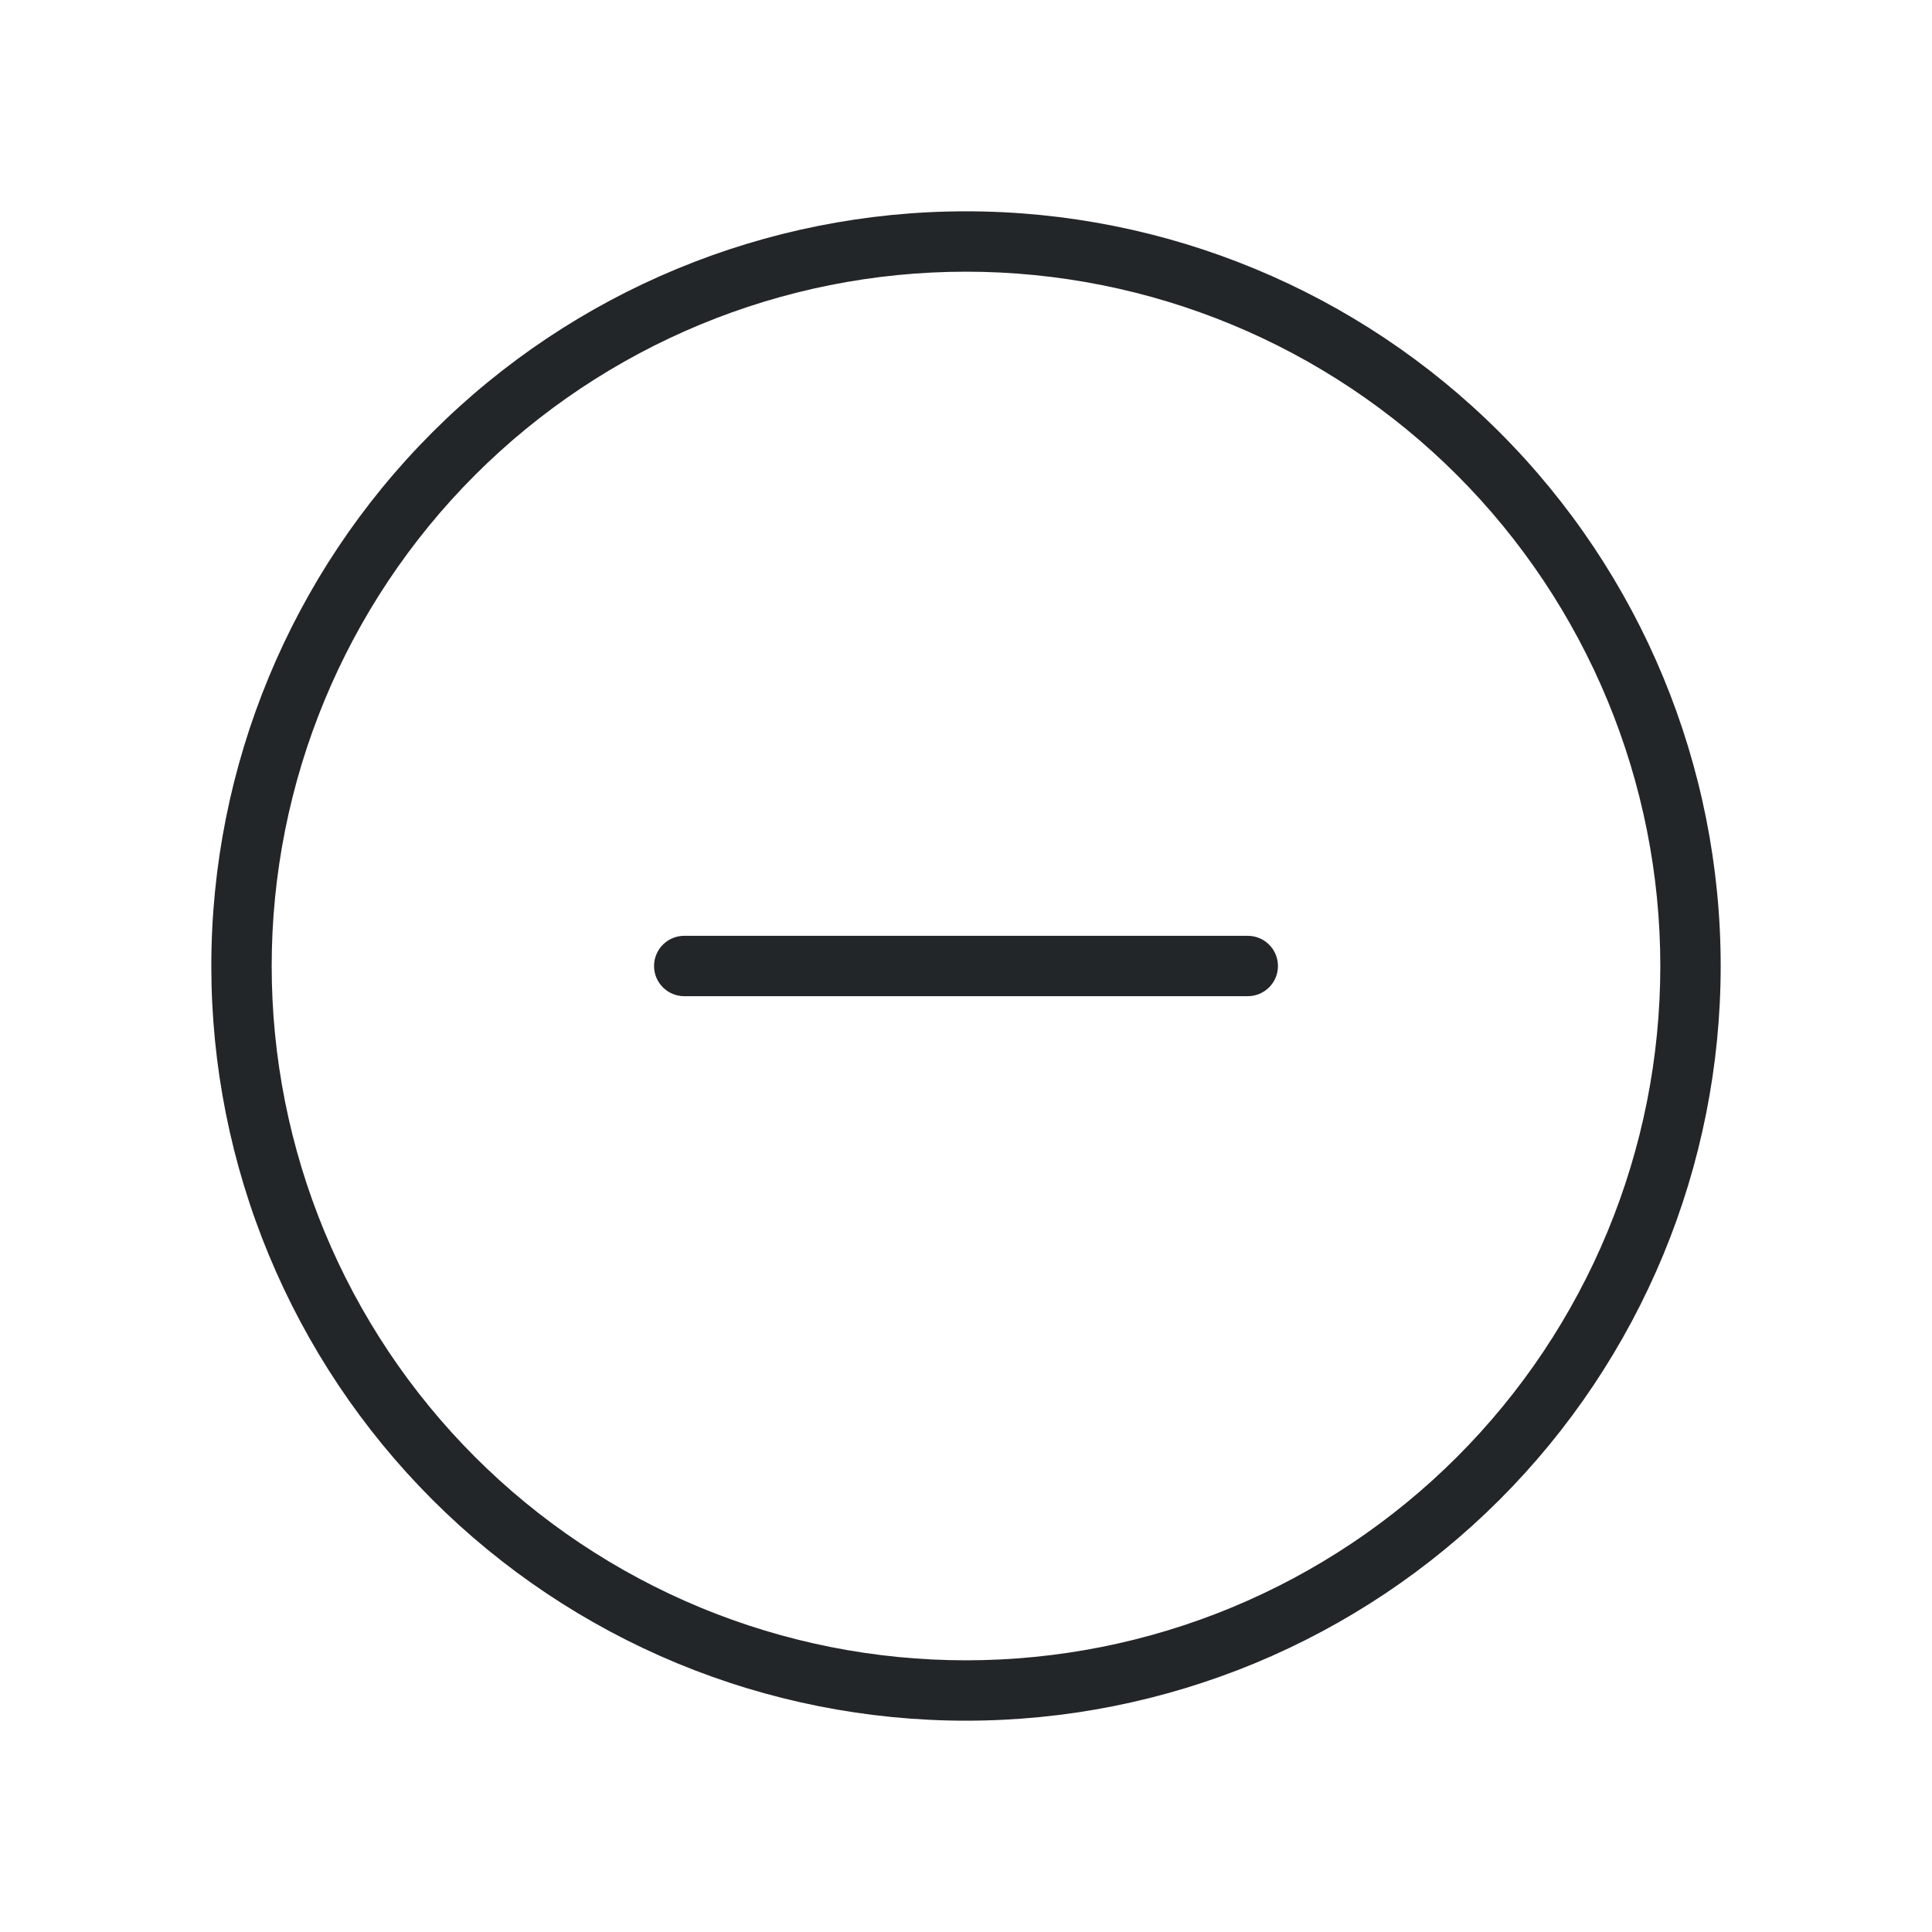
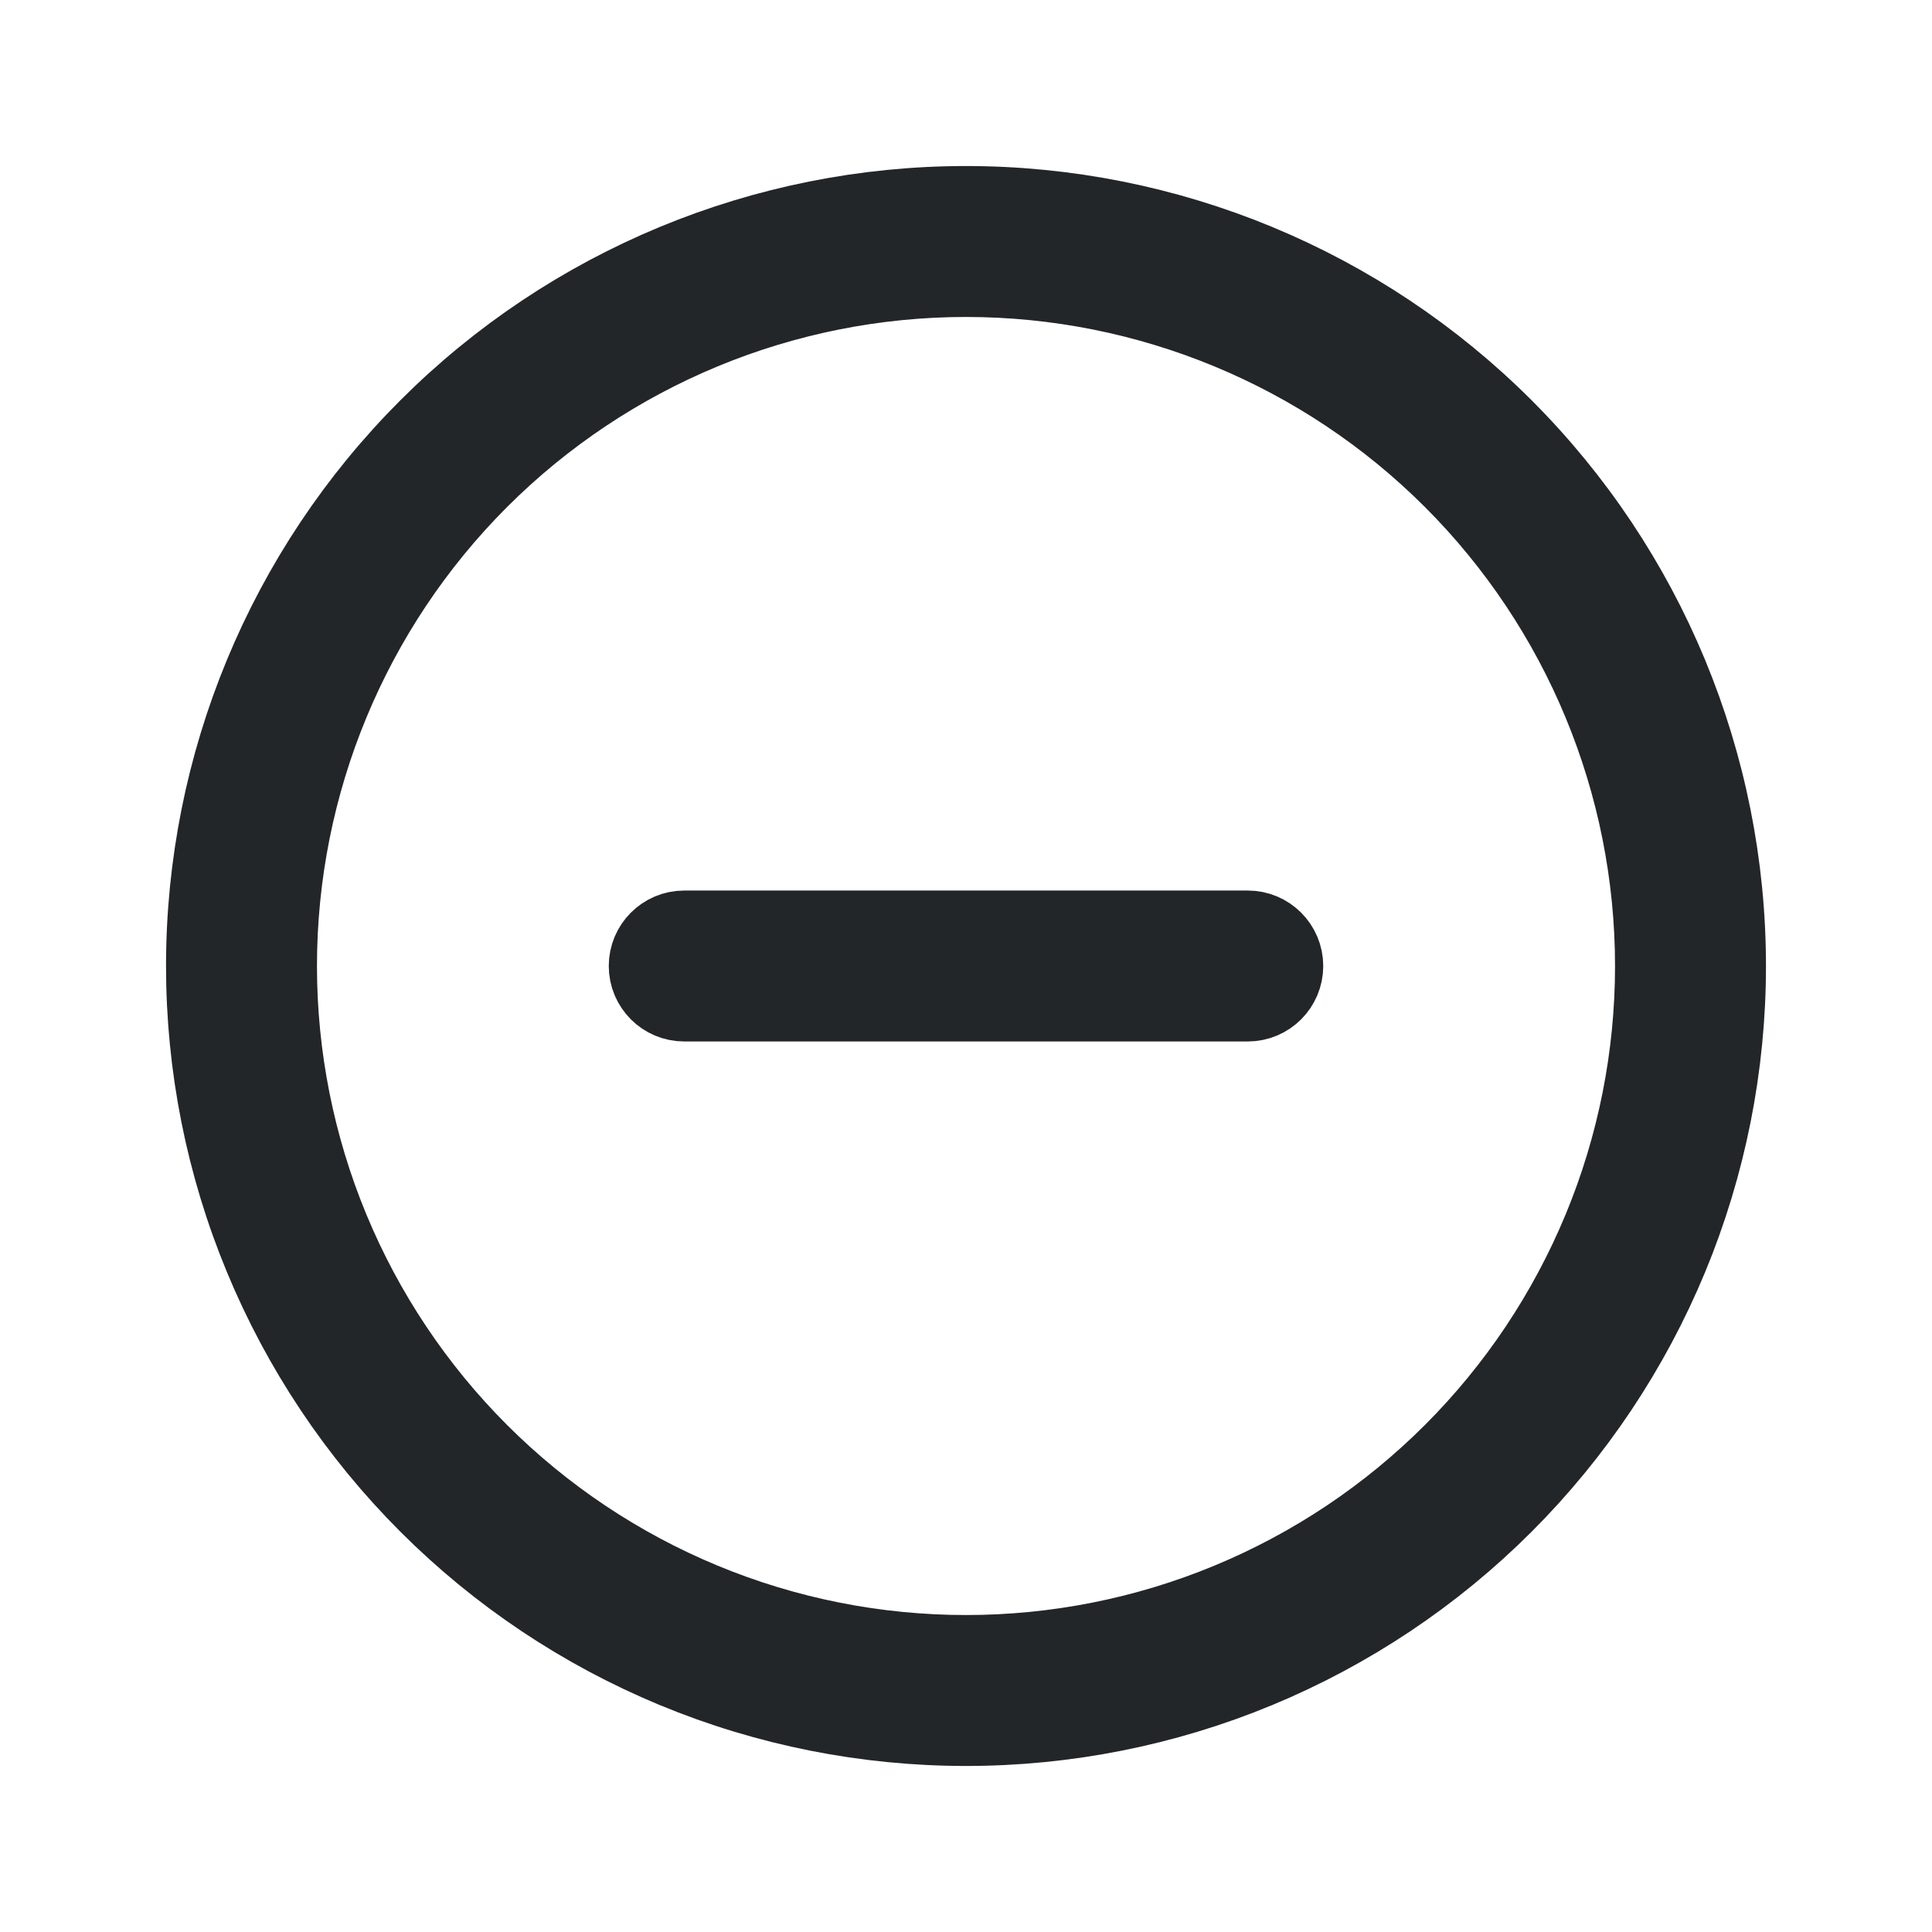
<svg xmlns="http://www.w3.org/2000/svg" width="32" height="32" viewBox="0 0 32 32" fill="none">
-   <path fill-rule="evenodd" clip-rule="evenodd" d="M16 4.5C12.95 4.5 10.025 5.712 7.868 7.868C5.712 10.025 4.5 12.95 4.5 16C4.5 17.51 4.797 19.006 5.375 20.401C5.953 21.796 6.8 23.064 7.868 24.132C8.936 25.2 10.204 26.047 11.599 26.625C12.994 27.203 14.49 27.5 16 27.5C17.51 27.5 19.006 27.203 20.401 26.625C21.796 26.047 23.064 25.2 24.132 24.132C25.2 23.064 26.047 21.796 26.625 20.401C27.203 19.006 27.5 17.51 27.5 16C27.5 12.95 26.288 10.025 24.132 7.868C21.975 5.712 19.05 4.5 16 4.5ZM7.161 7.161C9.505 4.817 12.685 3.5 16 3.5C19.315 3.5 22.495 4.817 24.839 7.161C27.183 9.505 28.5 12.685 28.5 16C28.5 17.642 28.177 19.267 27.549 20.784C26.92 22.3 26 23.678 24.839 24.839C23.678 26 22.3 26.92 20.784 27.549C19.267 28.177 17.642 28.5 16 28.5C14.358 28.5 12.733 28.177 11.216 27.549C9.7 26.92 8.322 26 7.161 24.839C6 23.678 5.08 22.3 4.452 20.784C3.823 19.267 3.5 17.642 3.5 16C3.5 12.685 4.817 9.505 7.161 7.161ZM10.833 16C10.833 15.724 11.057 15.5 11.333 15.5H20.667C20.943 15.5 21.167 15.724 21.167 16C21.167 16.276 20.943 16.5 20.667 16.5H11.333C11.057 16.5 10.833 16.276 10.833 16Z" fill="#232629" />
+   <path fill-rule="evenodd" clip-rule="evenodd" d="M16 4.5C12.95 4.5 10.025 5.712 7.868 7.868C5.712 10.025 4.5 12.95 4.5 16C4.5 17.51 4.797 19.006 5.375 20.401C5.953 21.796 6.8 23.064 7.868 24.132C8.936 25.2 10.204 26.047 11.599 26.625C12.994 27.203 14.49 27.5 16 27.5C17.51 27.5 19.006 27.203 20.401 26.625C21.796 26.047 23.064 25.2 24.132 24.132C25.2 23.064 26.047 21.796 26.625 20.401C27.203 19.006 27.5 17.51 27.5 16C27.5 12.95 26.288 10.025 24.132 7.868C21.975 5.712 19.05 4.5 16 4.5ZM7.161 7.161C9.505 4.817 12.685 3.5 16 3.5C19.315 3.5 22.495 4.817 24.839 7.161C27.183 9.505 28.5 12.685 28.5 16C28.5 17.642 28.177 19.267 27.549 20.784C26.92 22.3 26 23.678 24.839 24.839C23.678 26 22.3 26.92 20.784 27.549C19.267 28.177 17.642 28.5 16 28.5C14.358 28.5 12.733 28.177 11.216 27.549C9.7 26.92 8.322 26 7.161 24.839C6 23.678 5.08 22.3 4.452 20.784C3.823 19.267 3.5 17.642 3.5 16C3.5 12.685 4.817 9.505 7.161 7.161ZM10.833 16C10.833 15.724 11.057 15.5 11.333 15.5H20.667C20.943 15.5 21.167 15.724 21.167 16C21.167 16.276 20.943 16.5 20.667 16.5H11.333C11.057 16.5 10.833 16.276 10.833 16Z" stroke="#232629" stroke-width="1.5" />
</svg>
